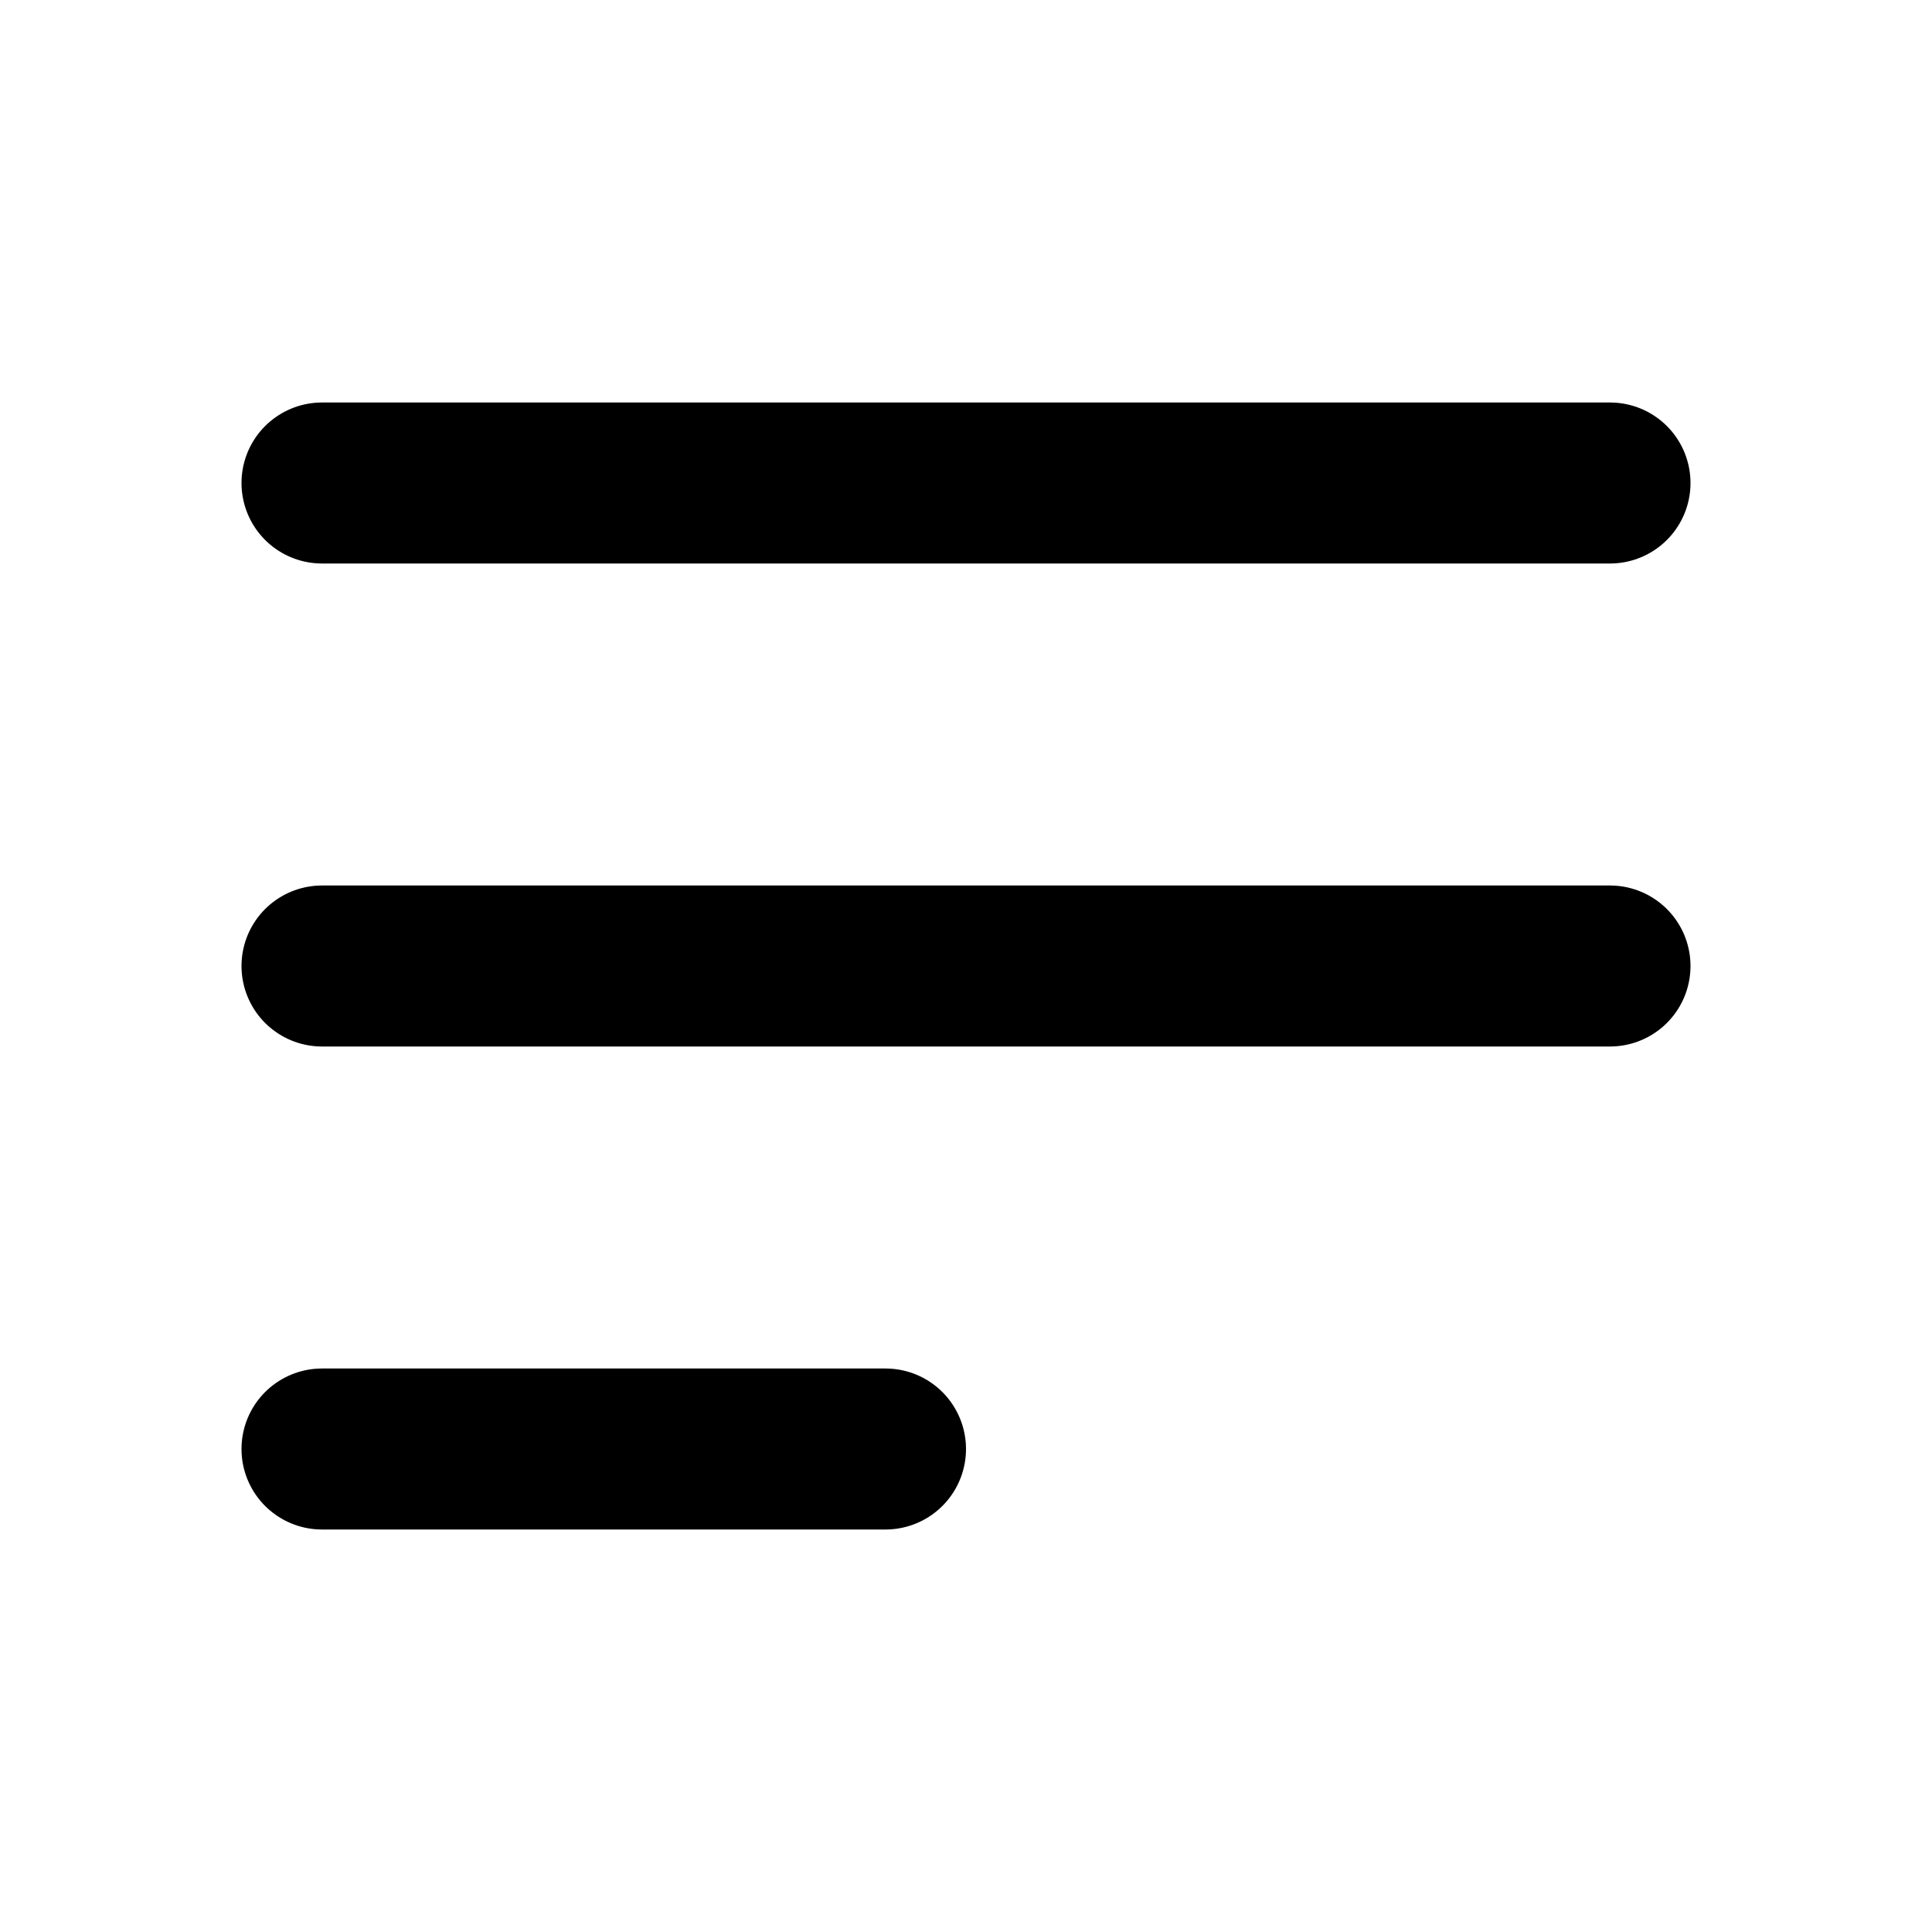
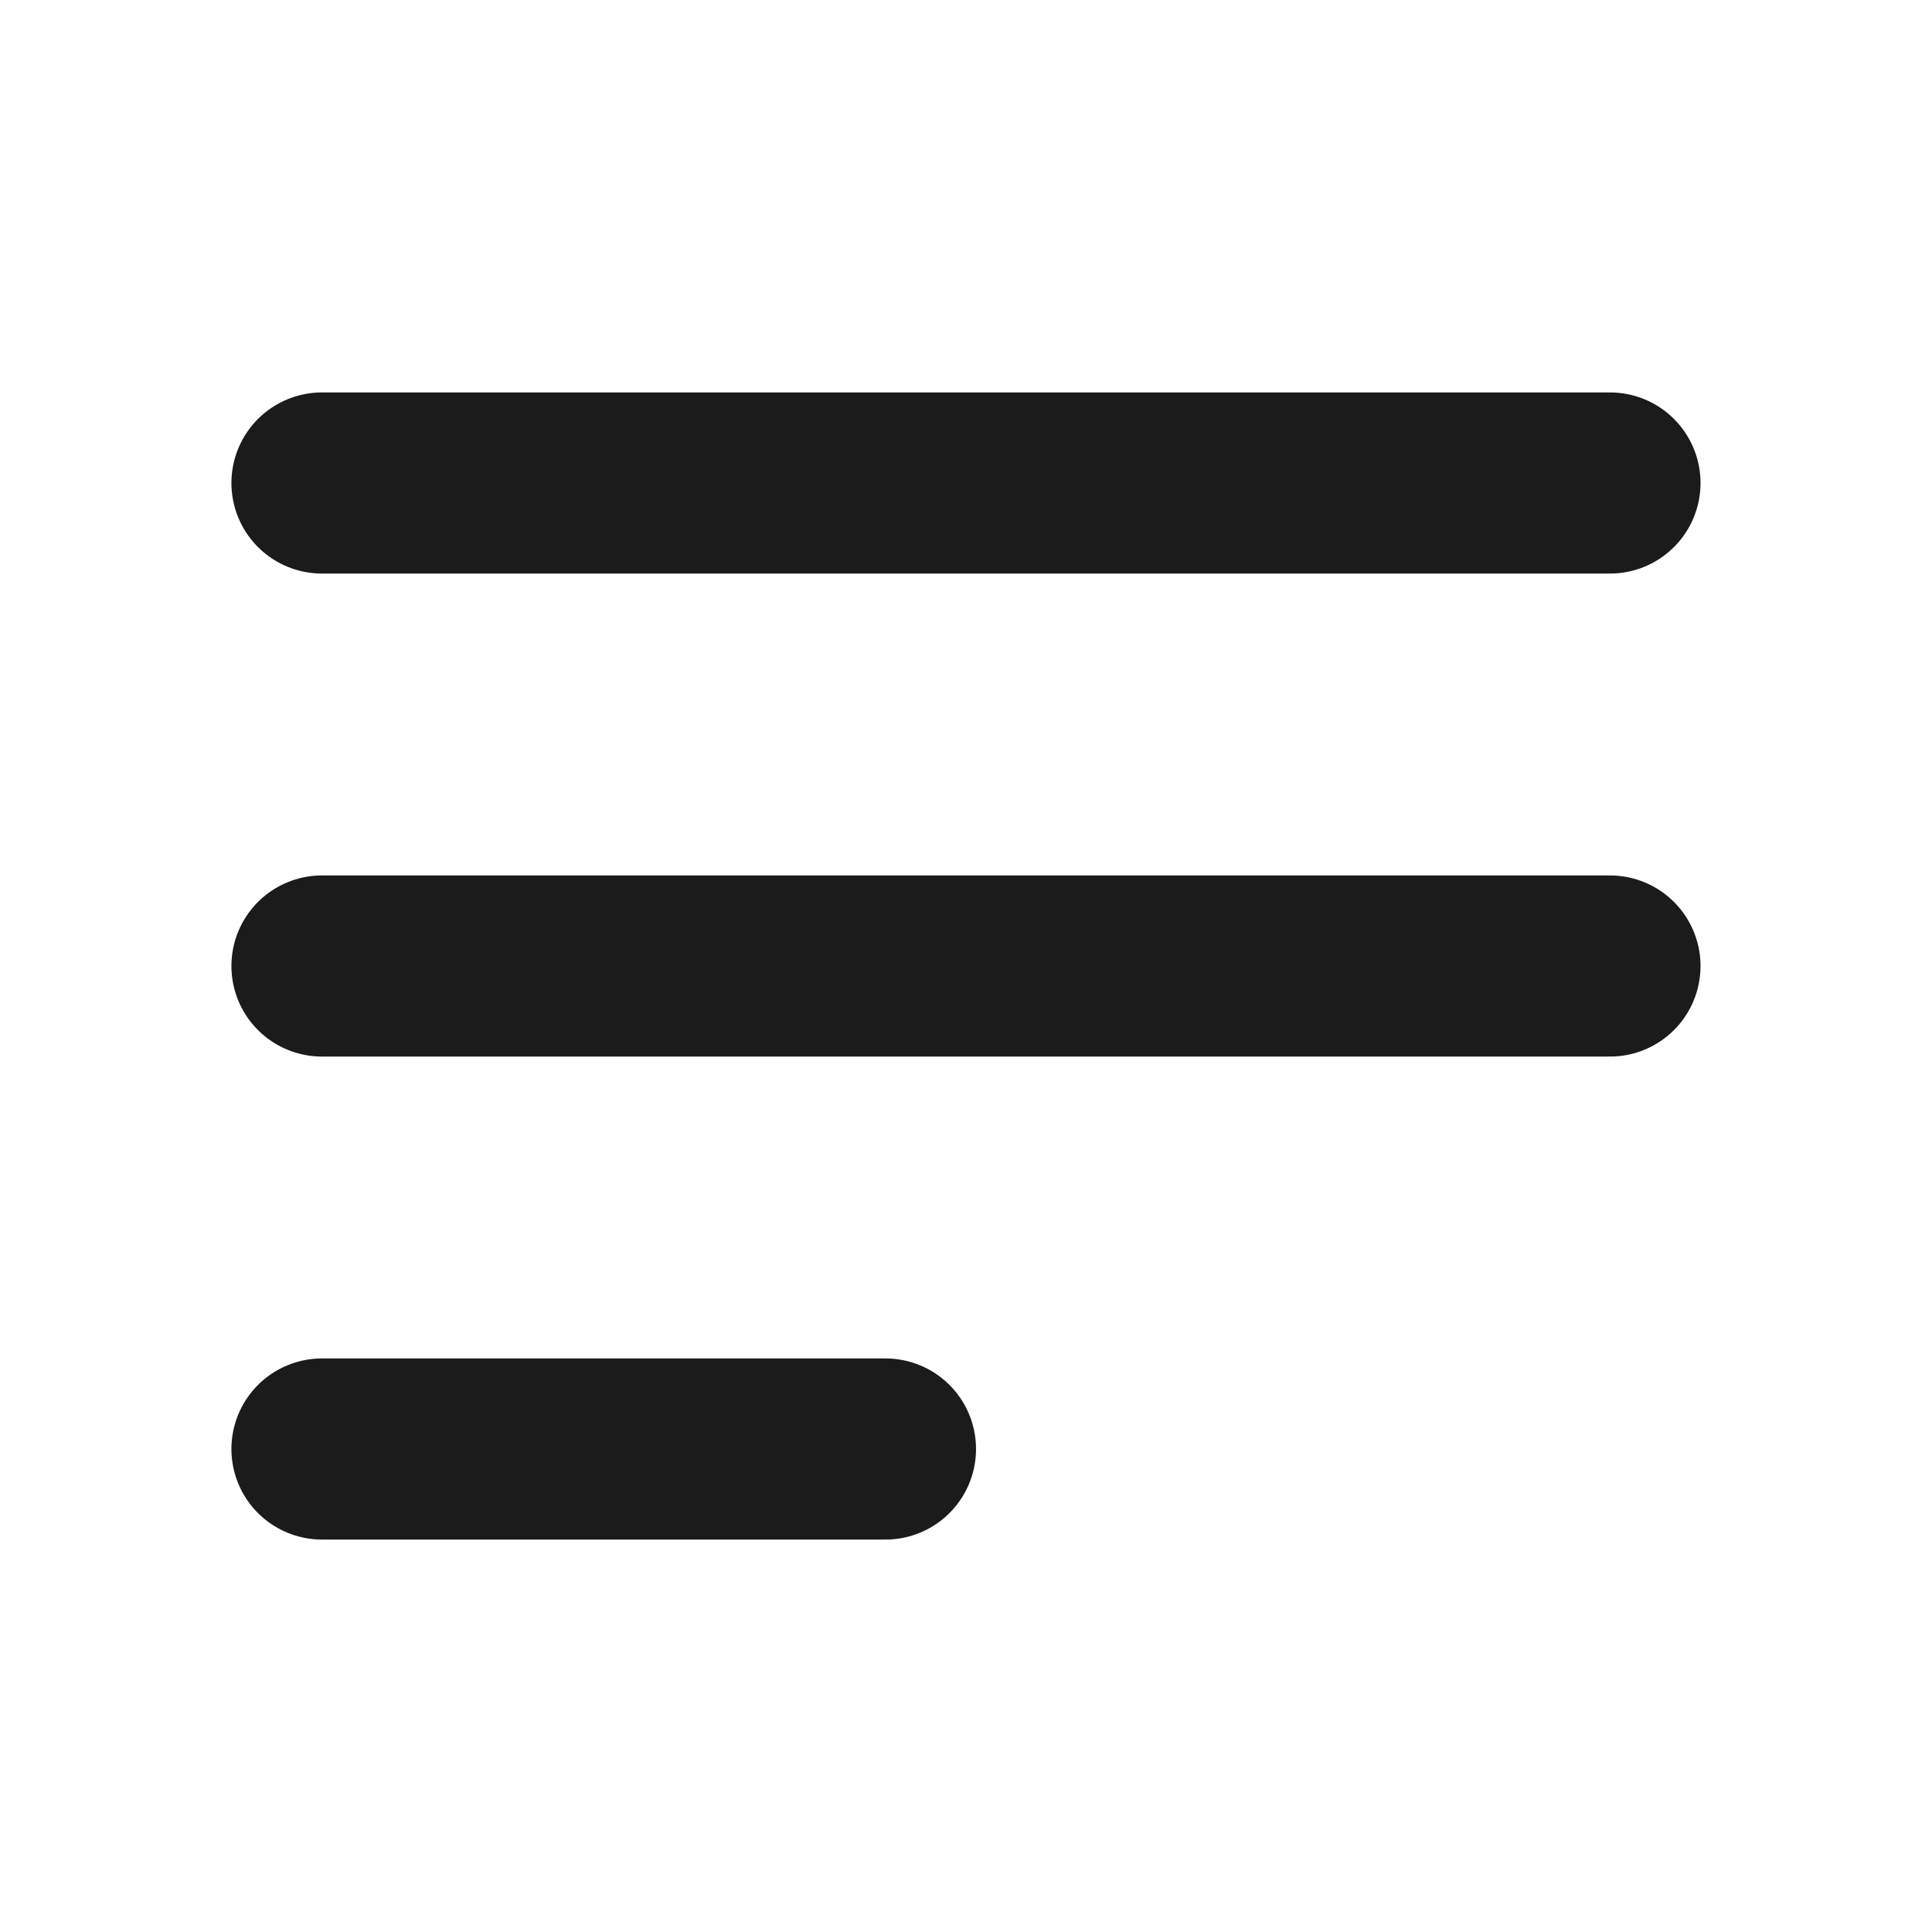
- <svg xmlns="http://www.w3.org/2000/svg" width="36" height="36" viewBox="0 0 36 36" fill="none">
-   <path d="M6 9H30M6 18H30M6 27H16.5" stroke="black" stroke-width="3" stroke-linecap="round" stroke-linejoin="round" />
+ <svg xmlns="http://www.w3.org/2000/svg" width="32" height="32" viewBox="0 0 32 32" fill="none">
+   <path d="M5.333 8H26.666M5.333 16H26.666M5.333 24H14.666" stroke="#1B1B1B" stroke-width="3" stroke-linecap="round" stroke-linejoin="round" />
</svg>
